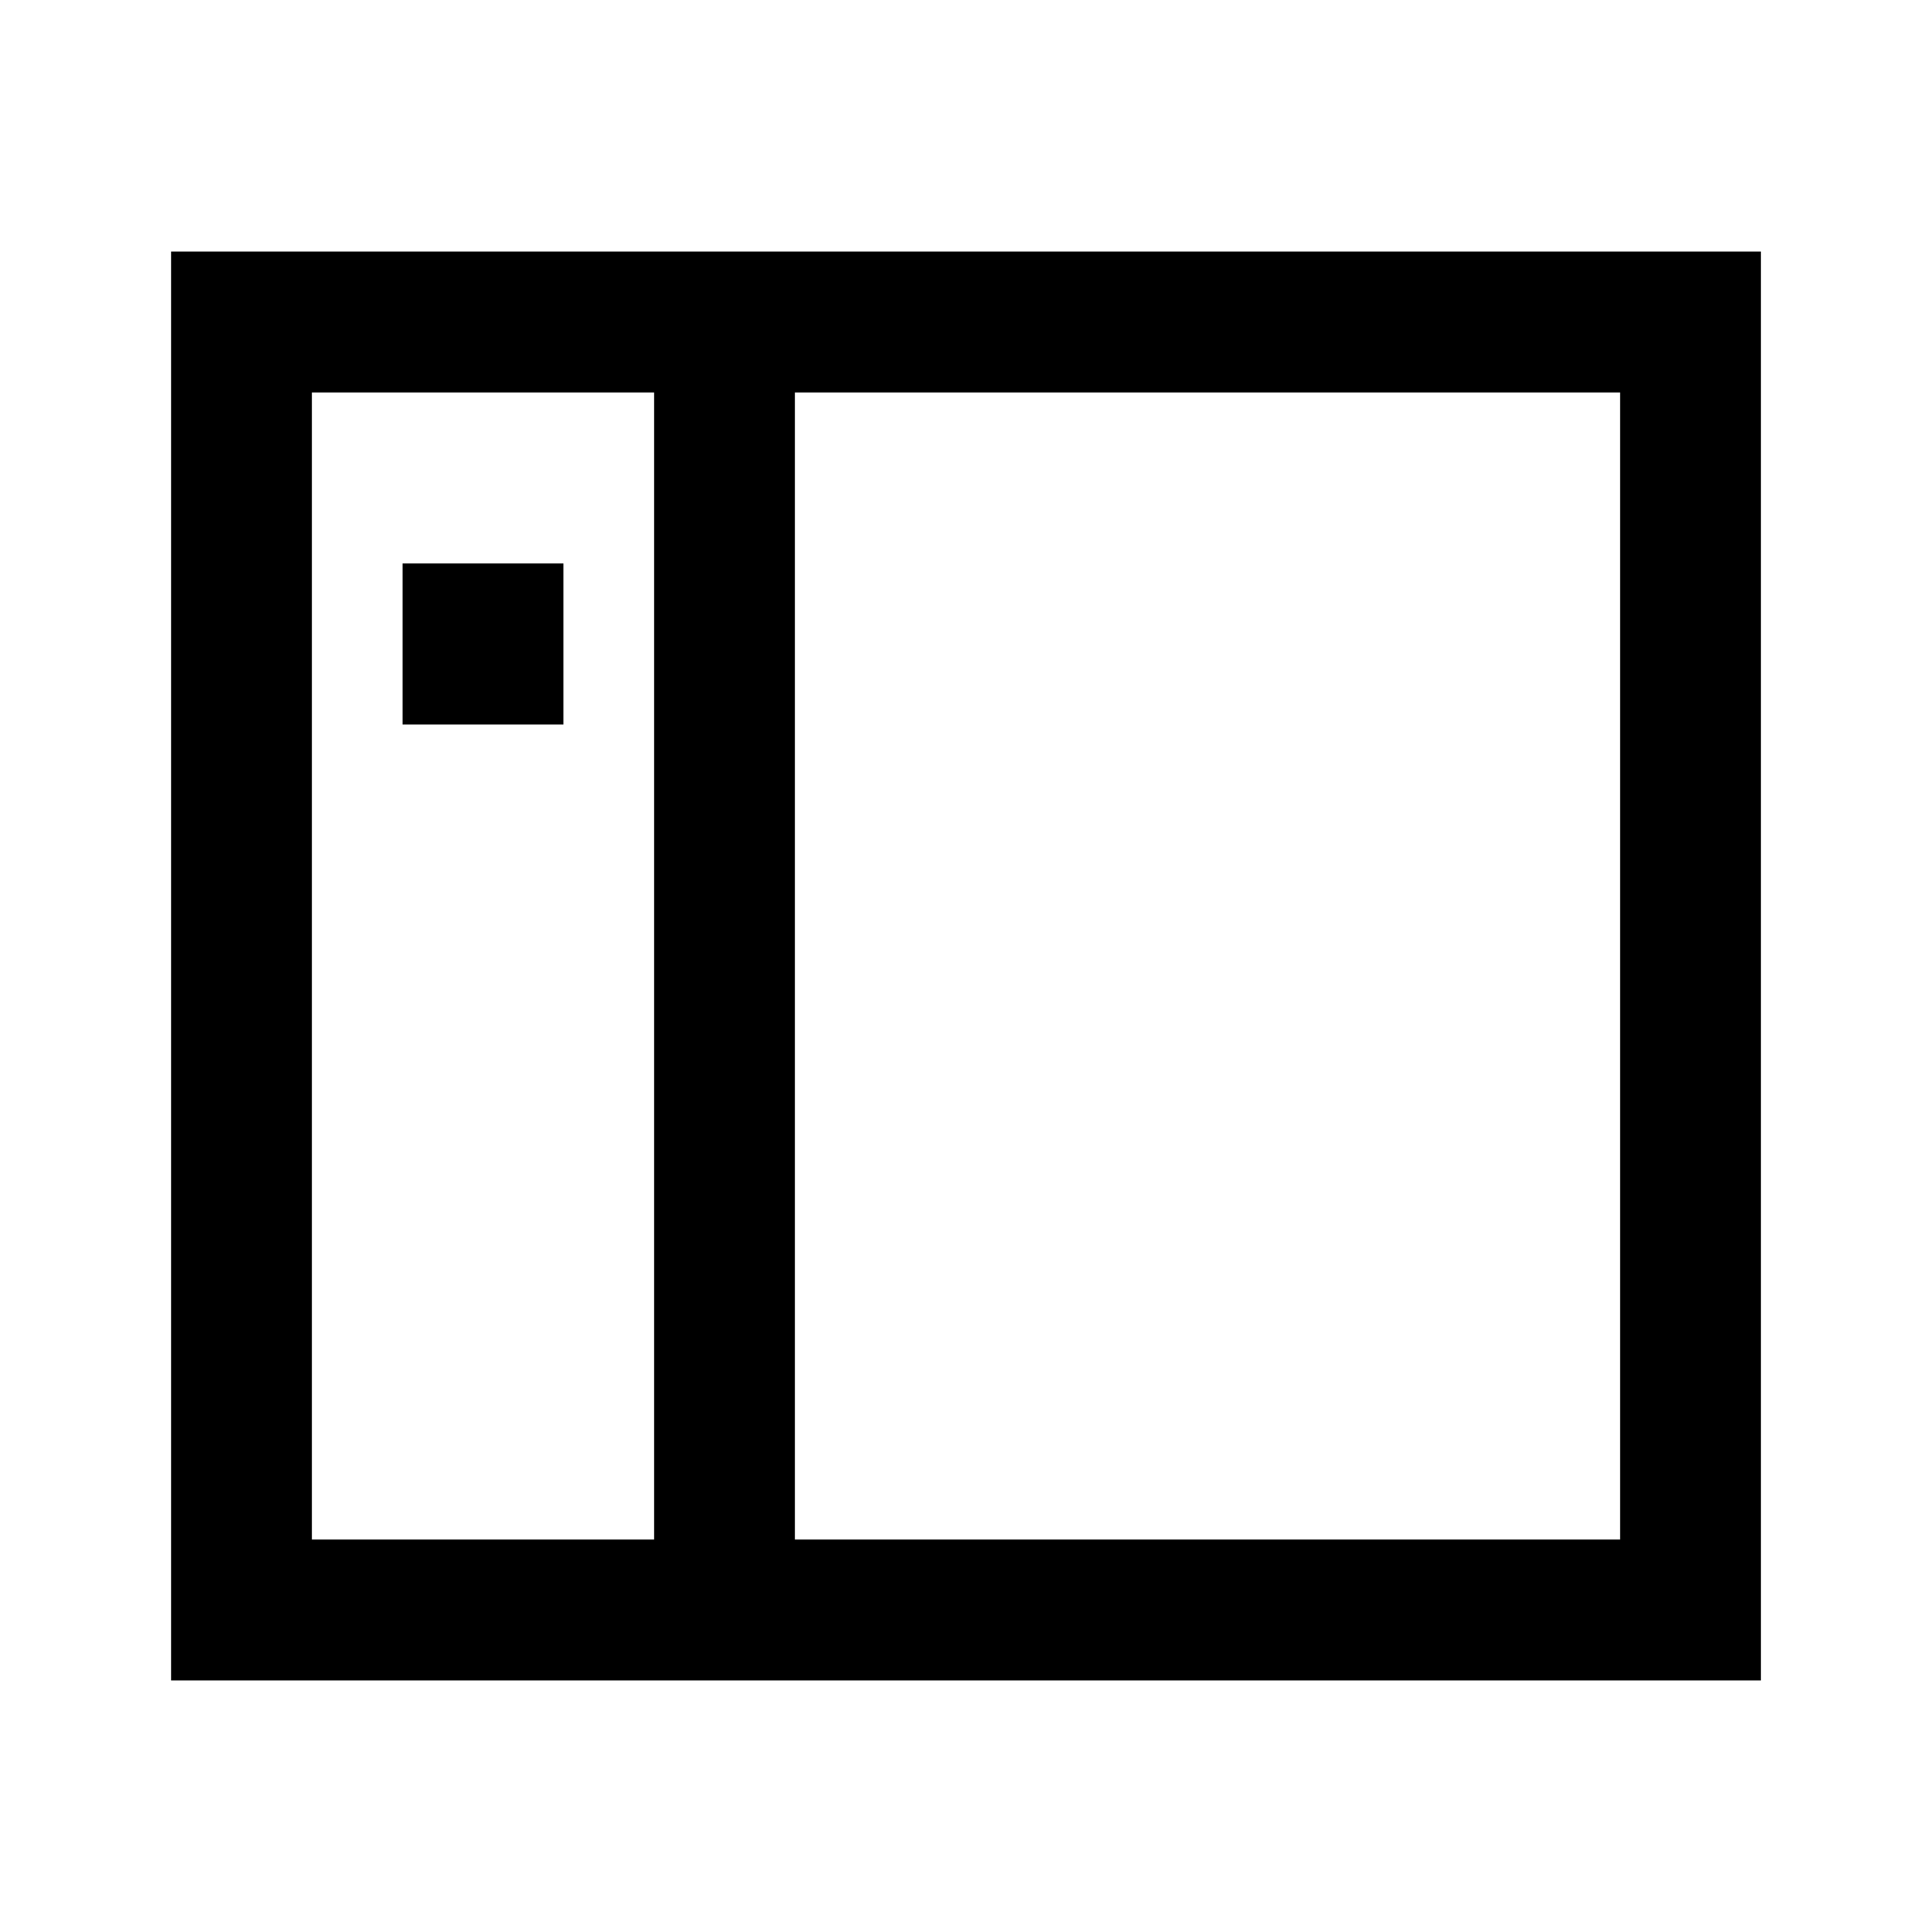
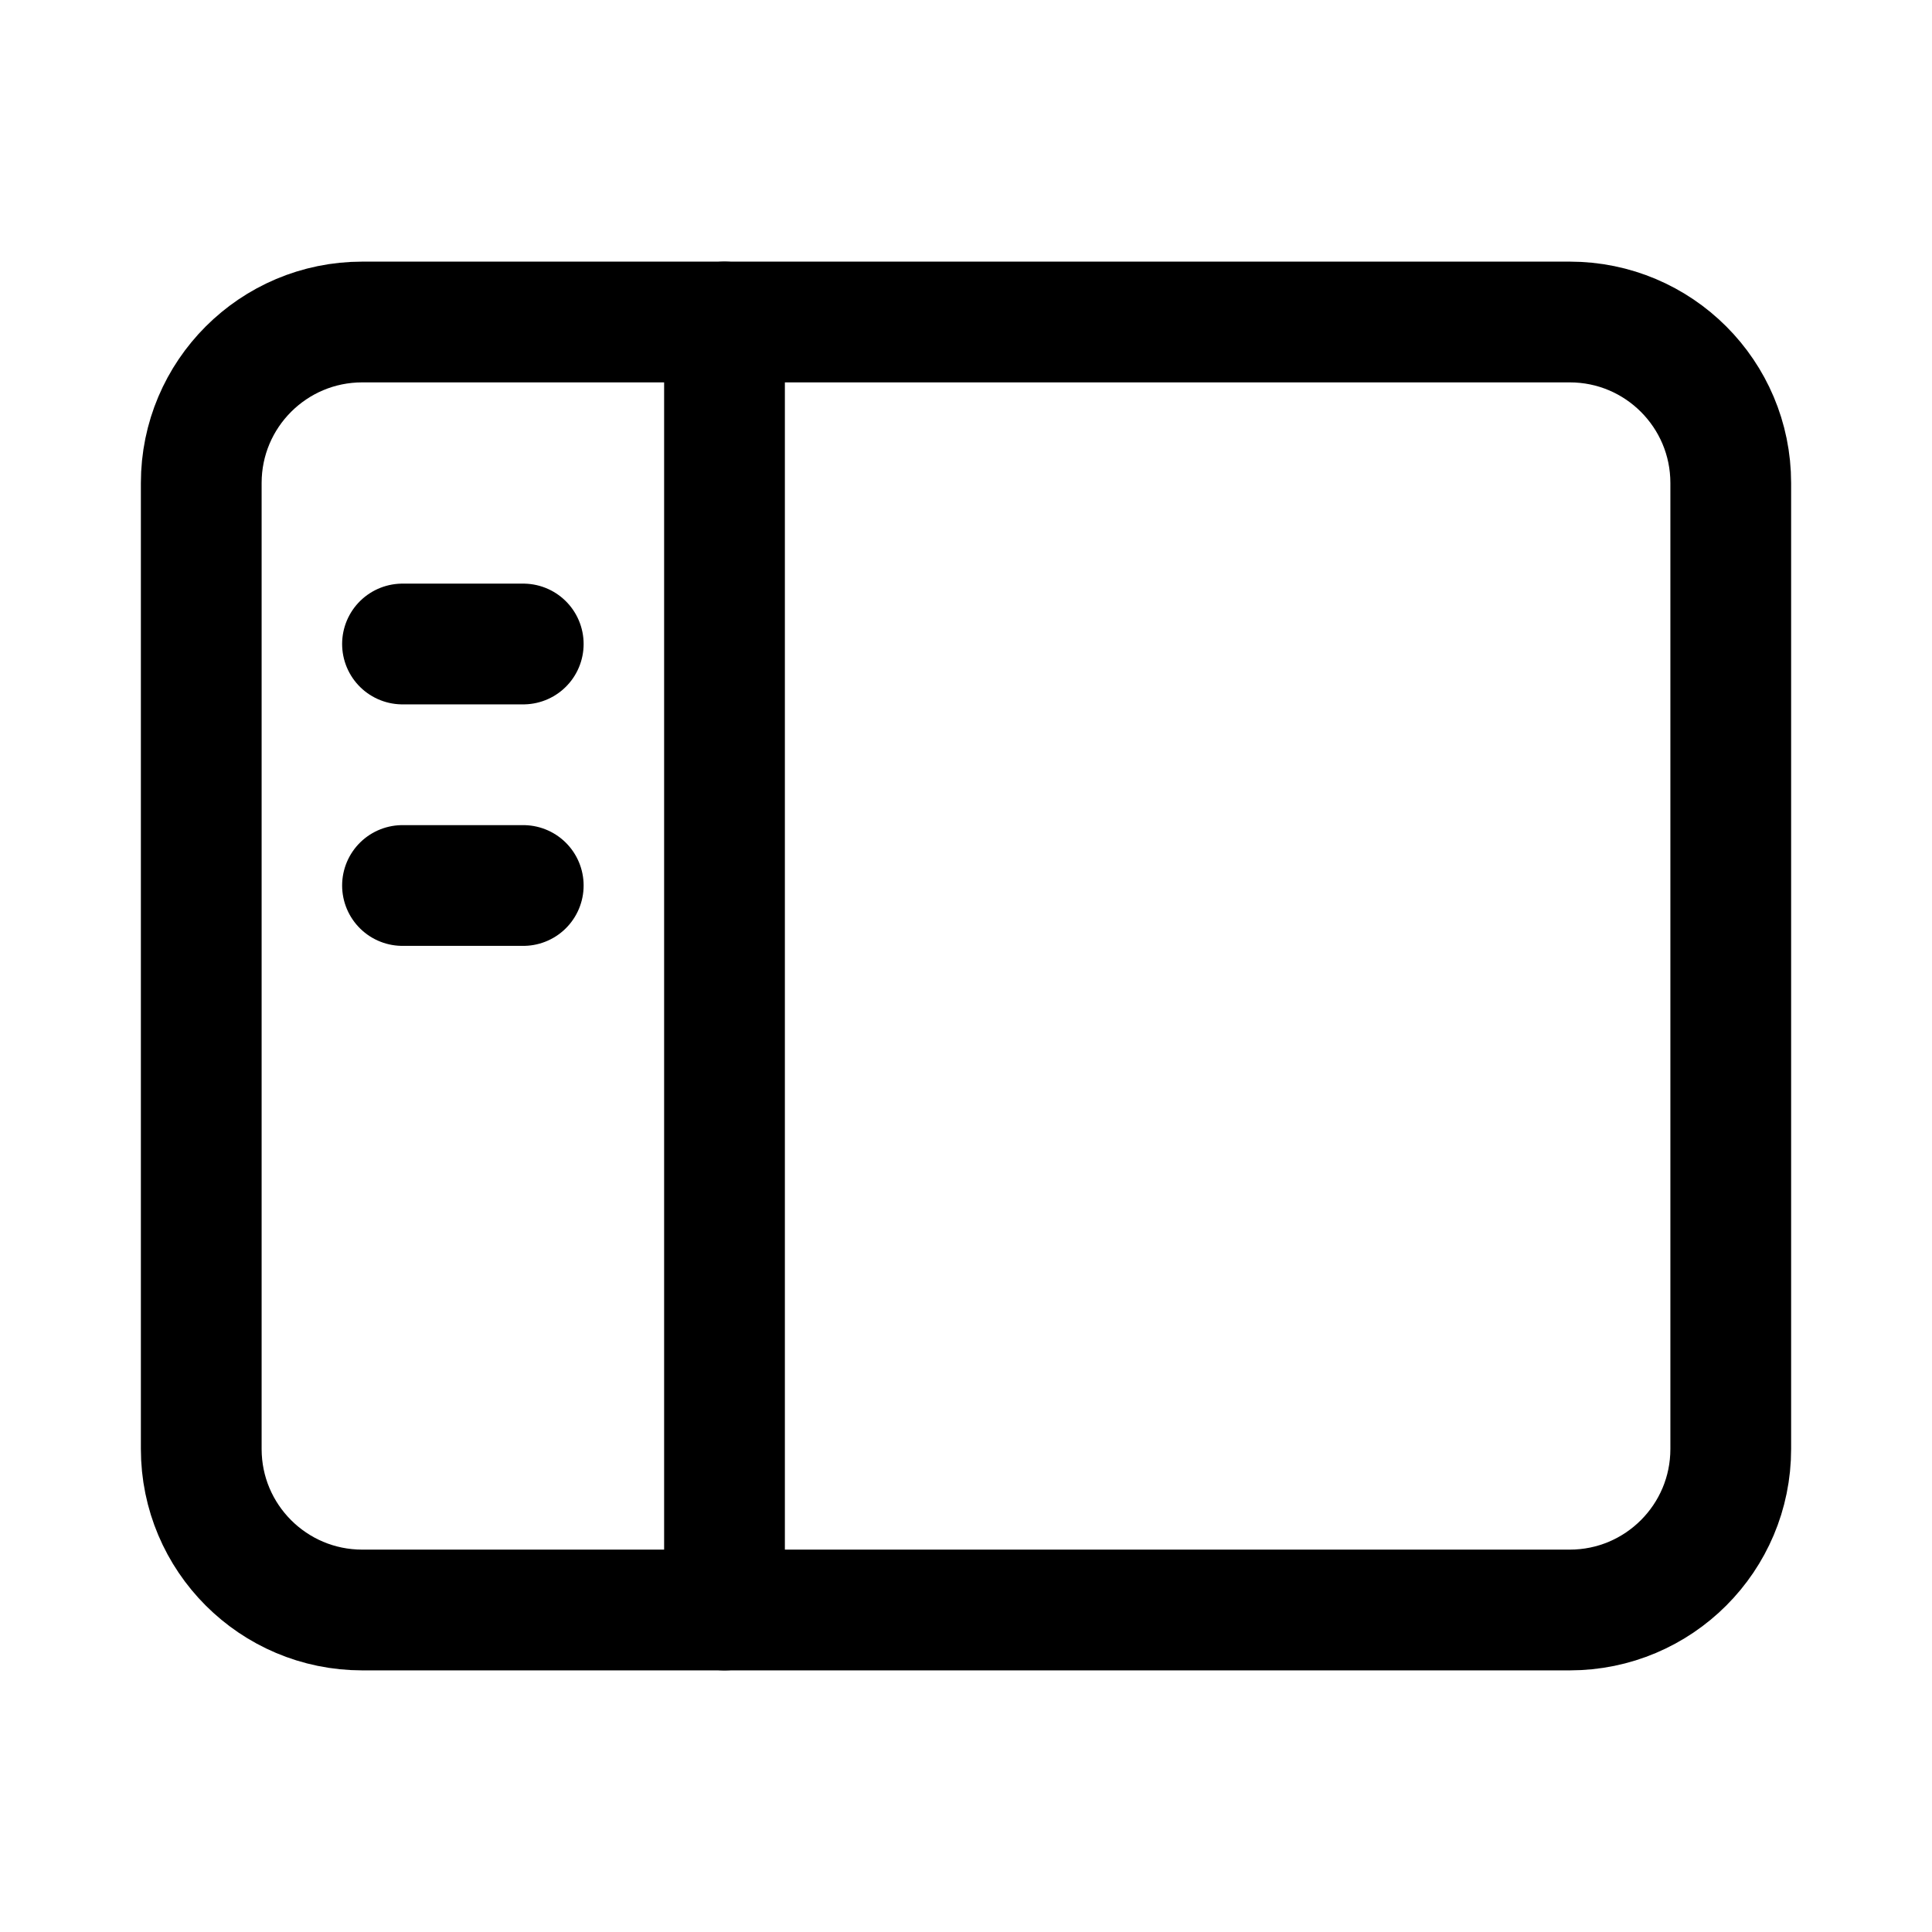
- <svg xmlns="http://www.w3.org/2000/svg" viewBox="0 0 24 24" fill="none" stroke="#000" stroke-width="1.75" stroke-linecap="square" stroke-linejoin="miter">
-   <path d="M3 4H21V20H3ZM9 4V20" />
-   <path d="M5 7H7V9H5Z" fill="#000" stroke="none" />
+ <svg xmlns="http://www.w3.org/2000/svg" viewBox="0 0 24 24" width="24" height="24">
+   <g fill="none" stroke="#000" stroke-width="1.5" stroke-linecap="round" stroke-linejoin="round">
+     <rect x="2.5" y="4" width="19" height="16" rx="2" />
+     <path d="M9 4v16M5 8h1.5M5 11h1.5" />
+   </g>
</svg>
